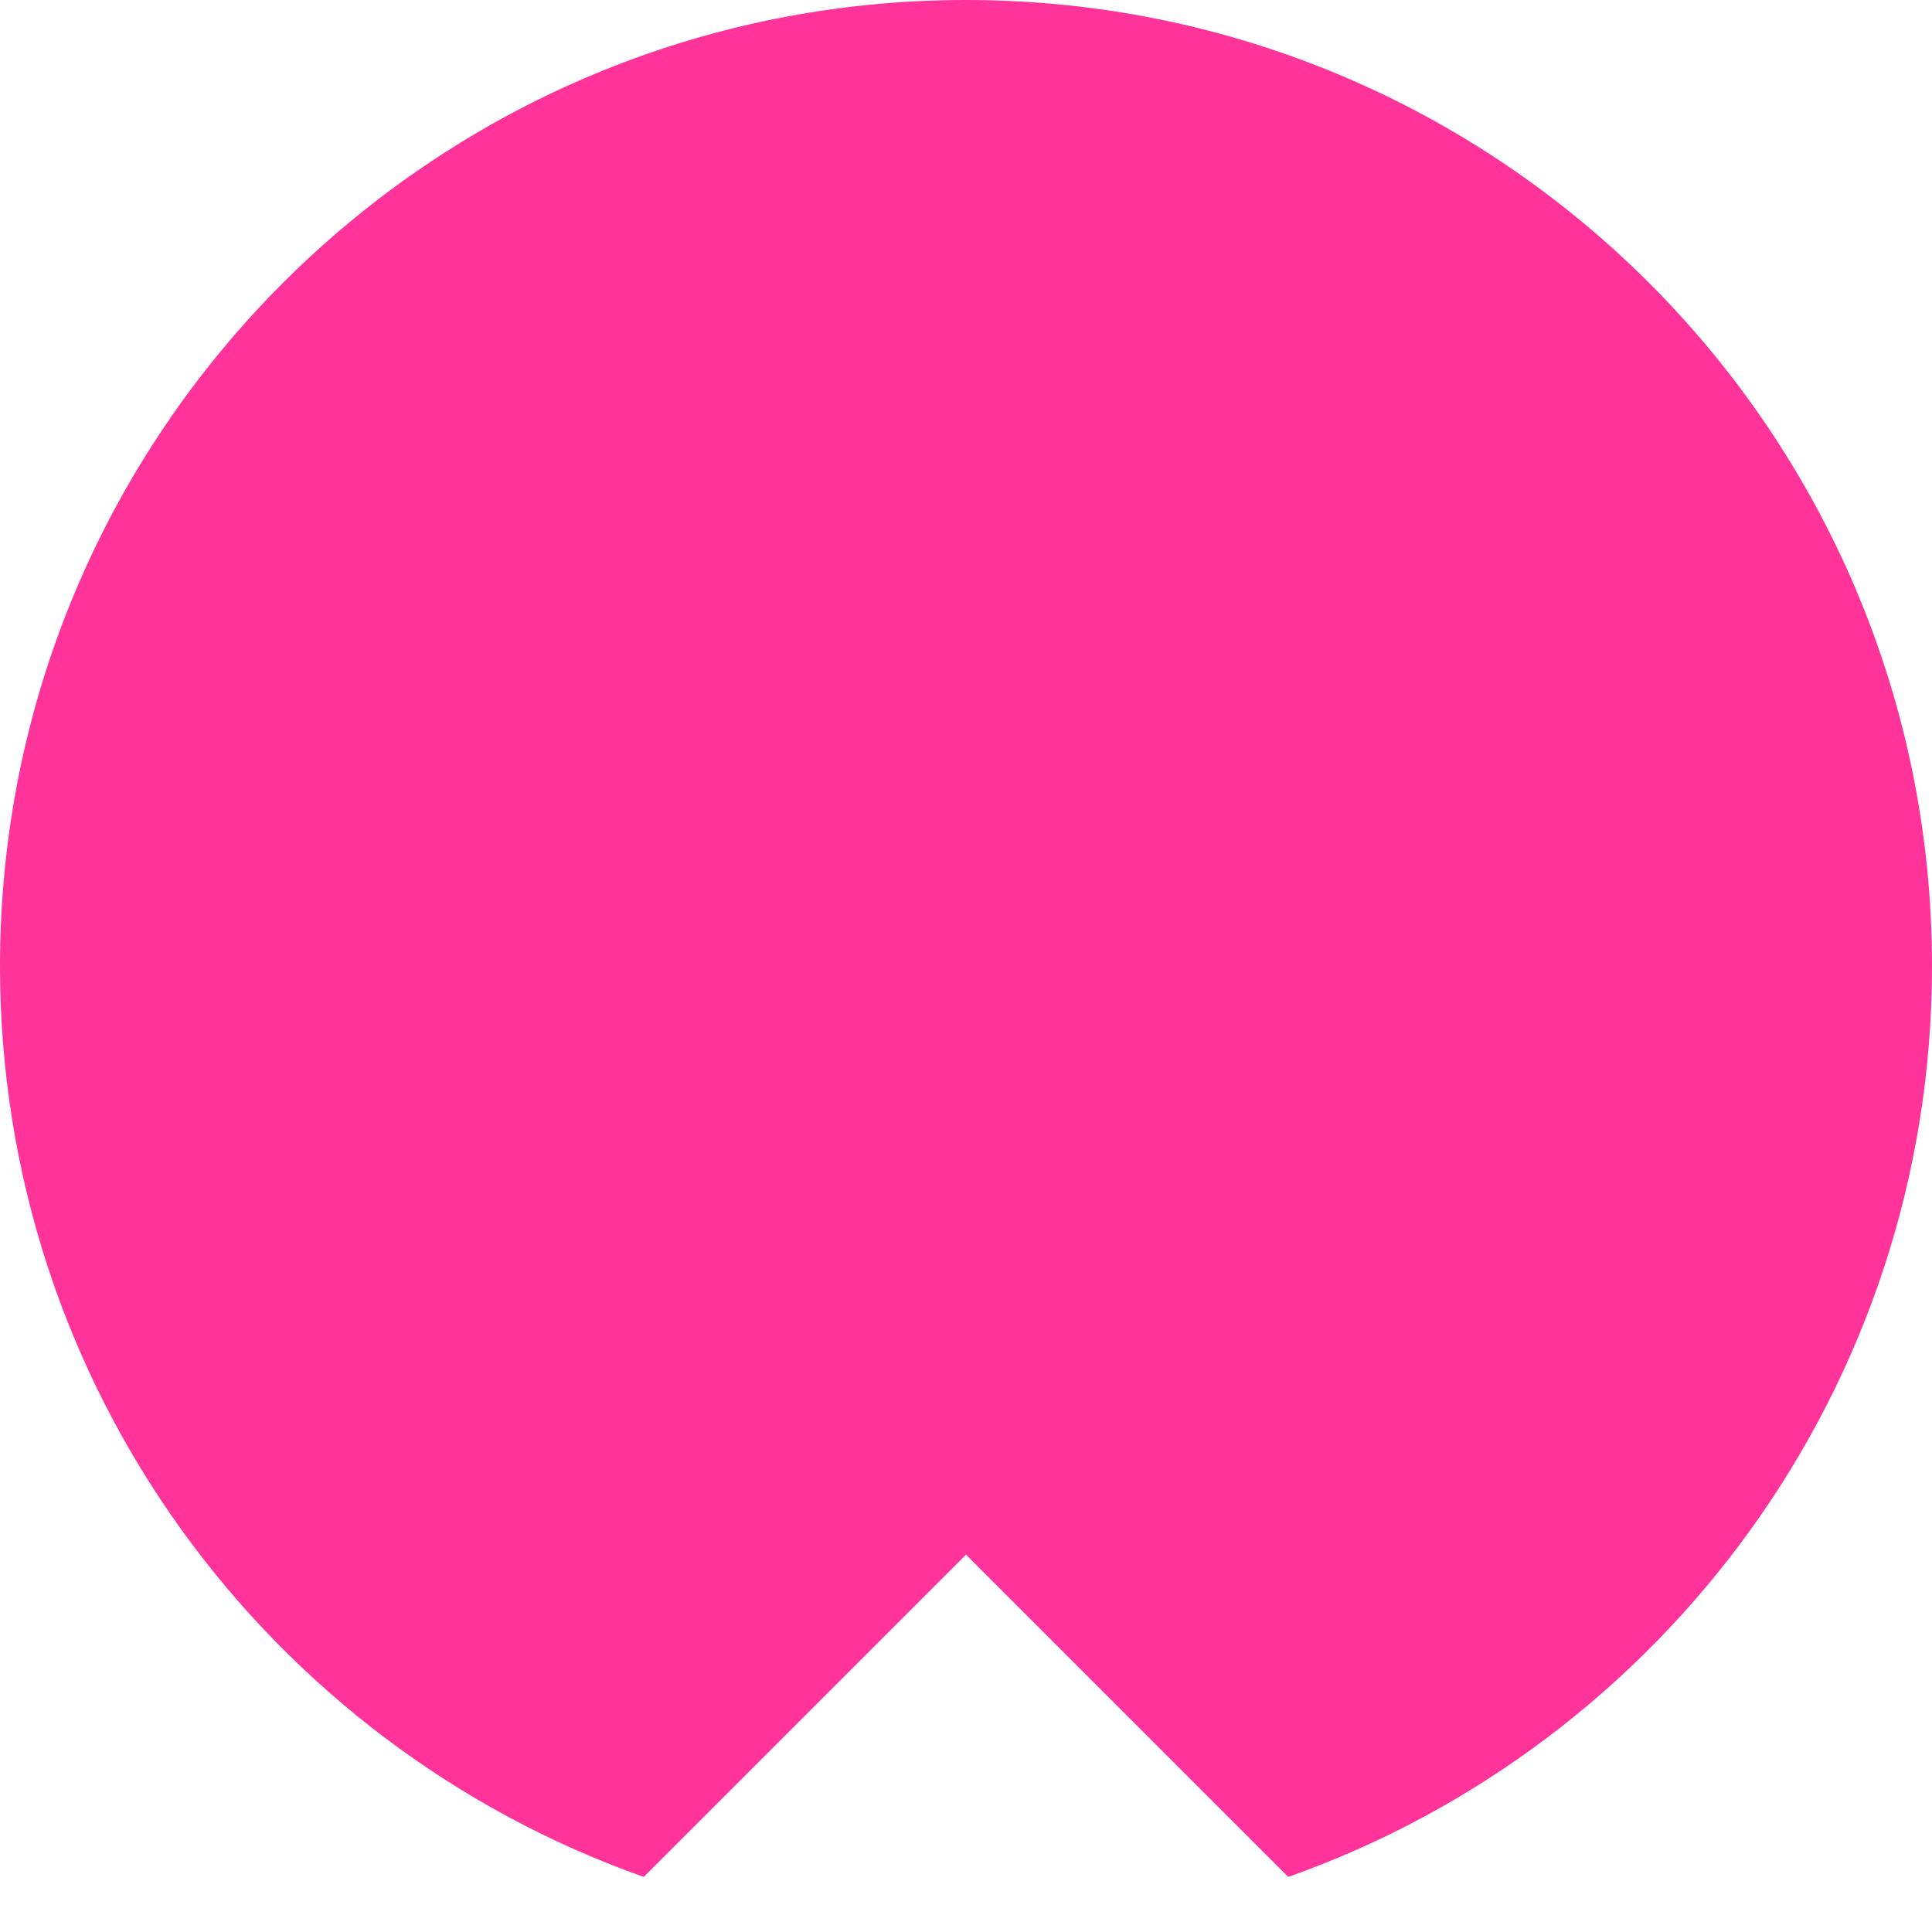
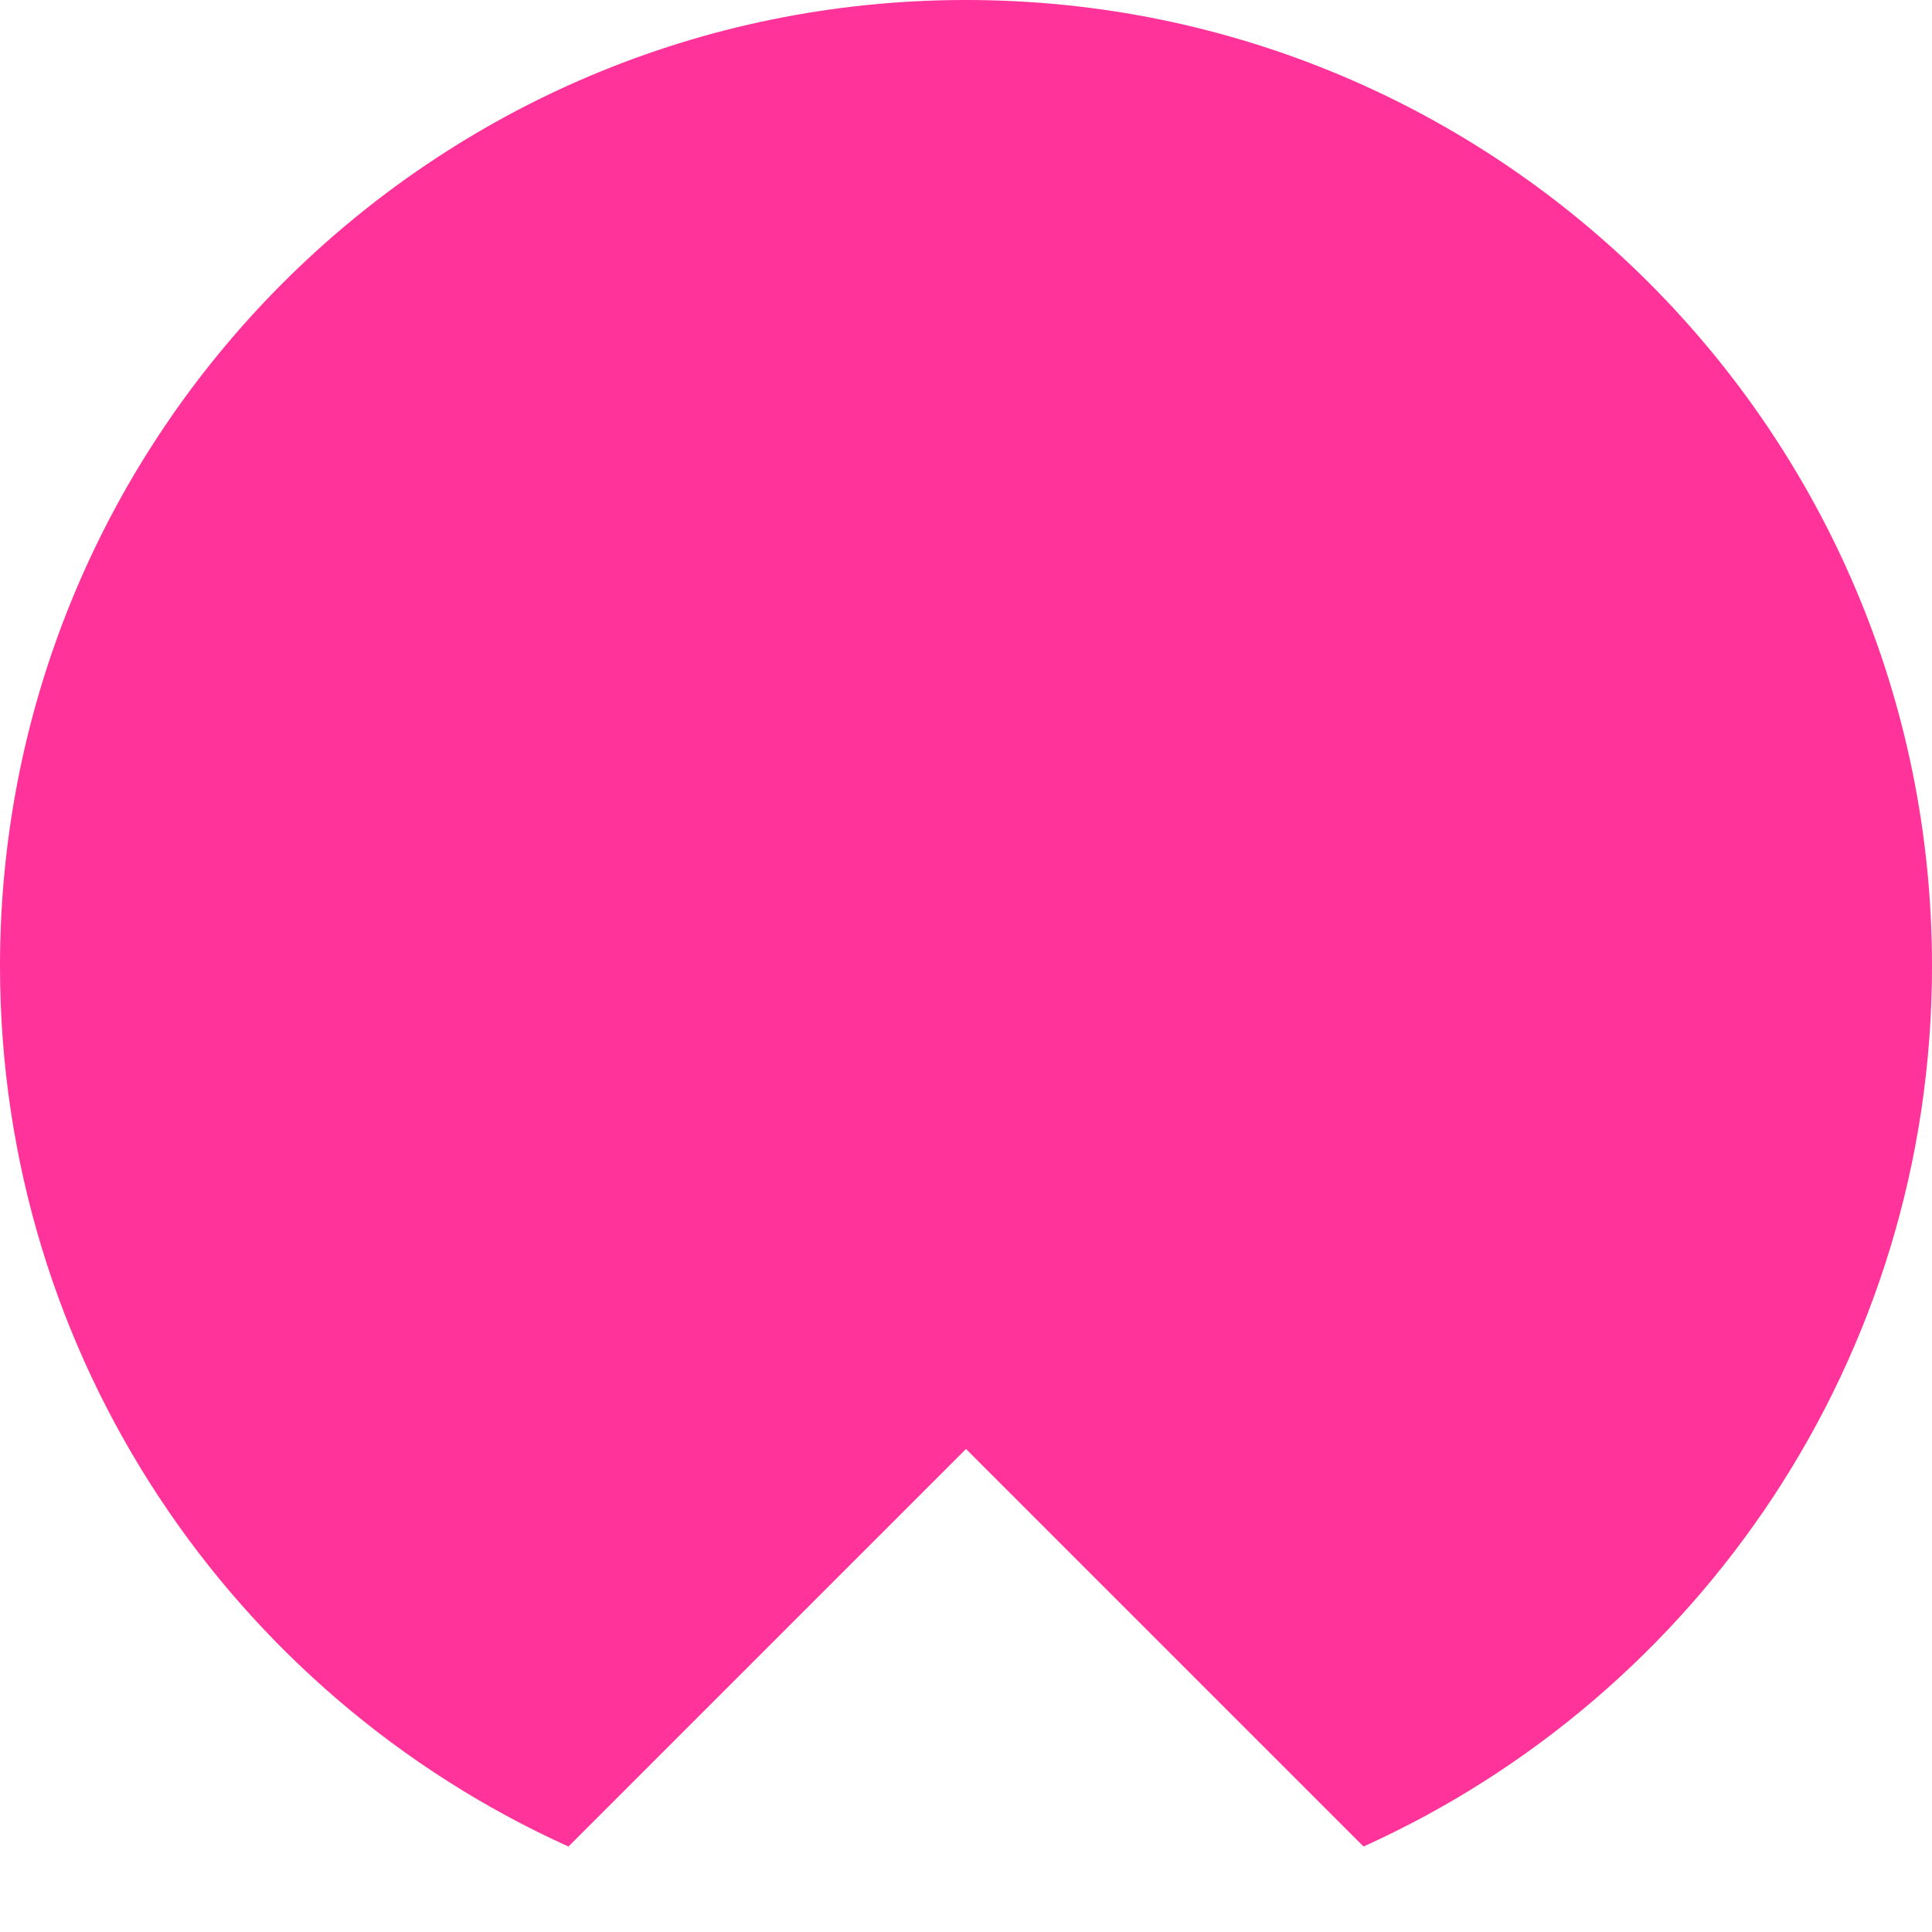
<svg xmlns="http://www.w3.org/2000/svg" version="1.1" id="Layer_1" x="0px" y="0px" viewBox="0 0 1024 1024" style="enable-background:new 0 0 1024 1024;" xml:space="preserve">
  <style type="text/css">
	.st0{fill:#FF3399;}
</style>
-   <path class="st0" d="M512,0C229.2,0,0,229.2,0,512c0,222.9,142.4,412.5,341.2,482.8L512,824l170.8,170.8  C881.6,924.5,1024,734.9,1024,512C1024,229.2,794.8,0,512,0z" />
+   <path class="st0" d="M512,0C229.2,0,0,229.2,0,512c0,207.7,123.6,386.4,301.3,466.7L512,768l210.7,210.7  C900.4,898.4,1024,719.7,1024,512C1024,229.2,794.8,0,512,0z" />
</svg>
